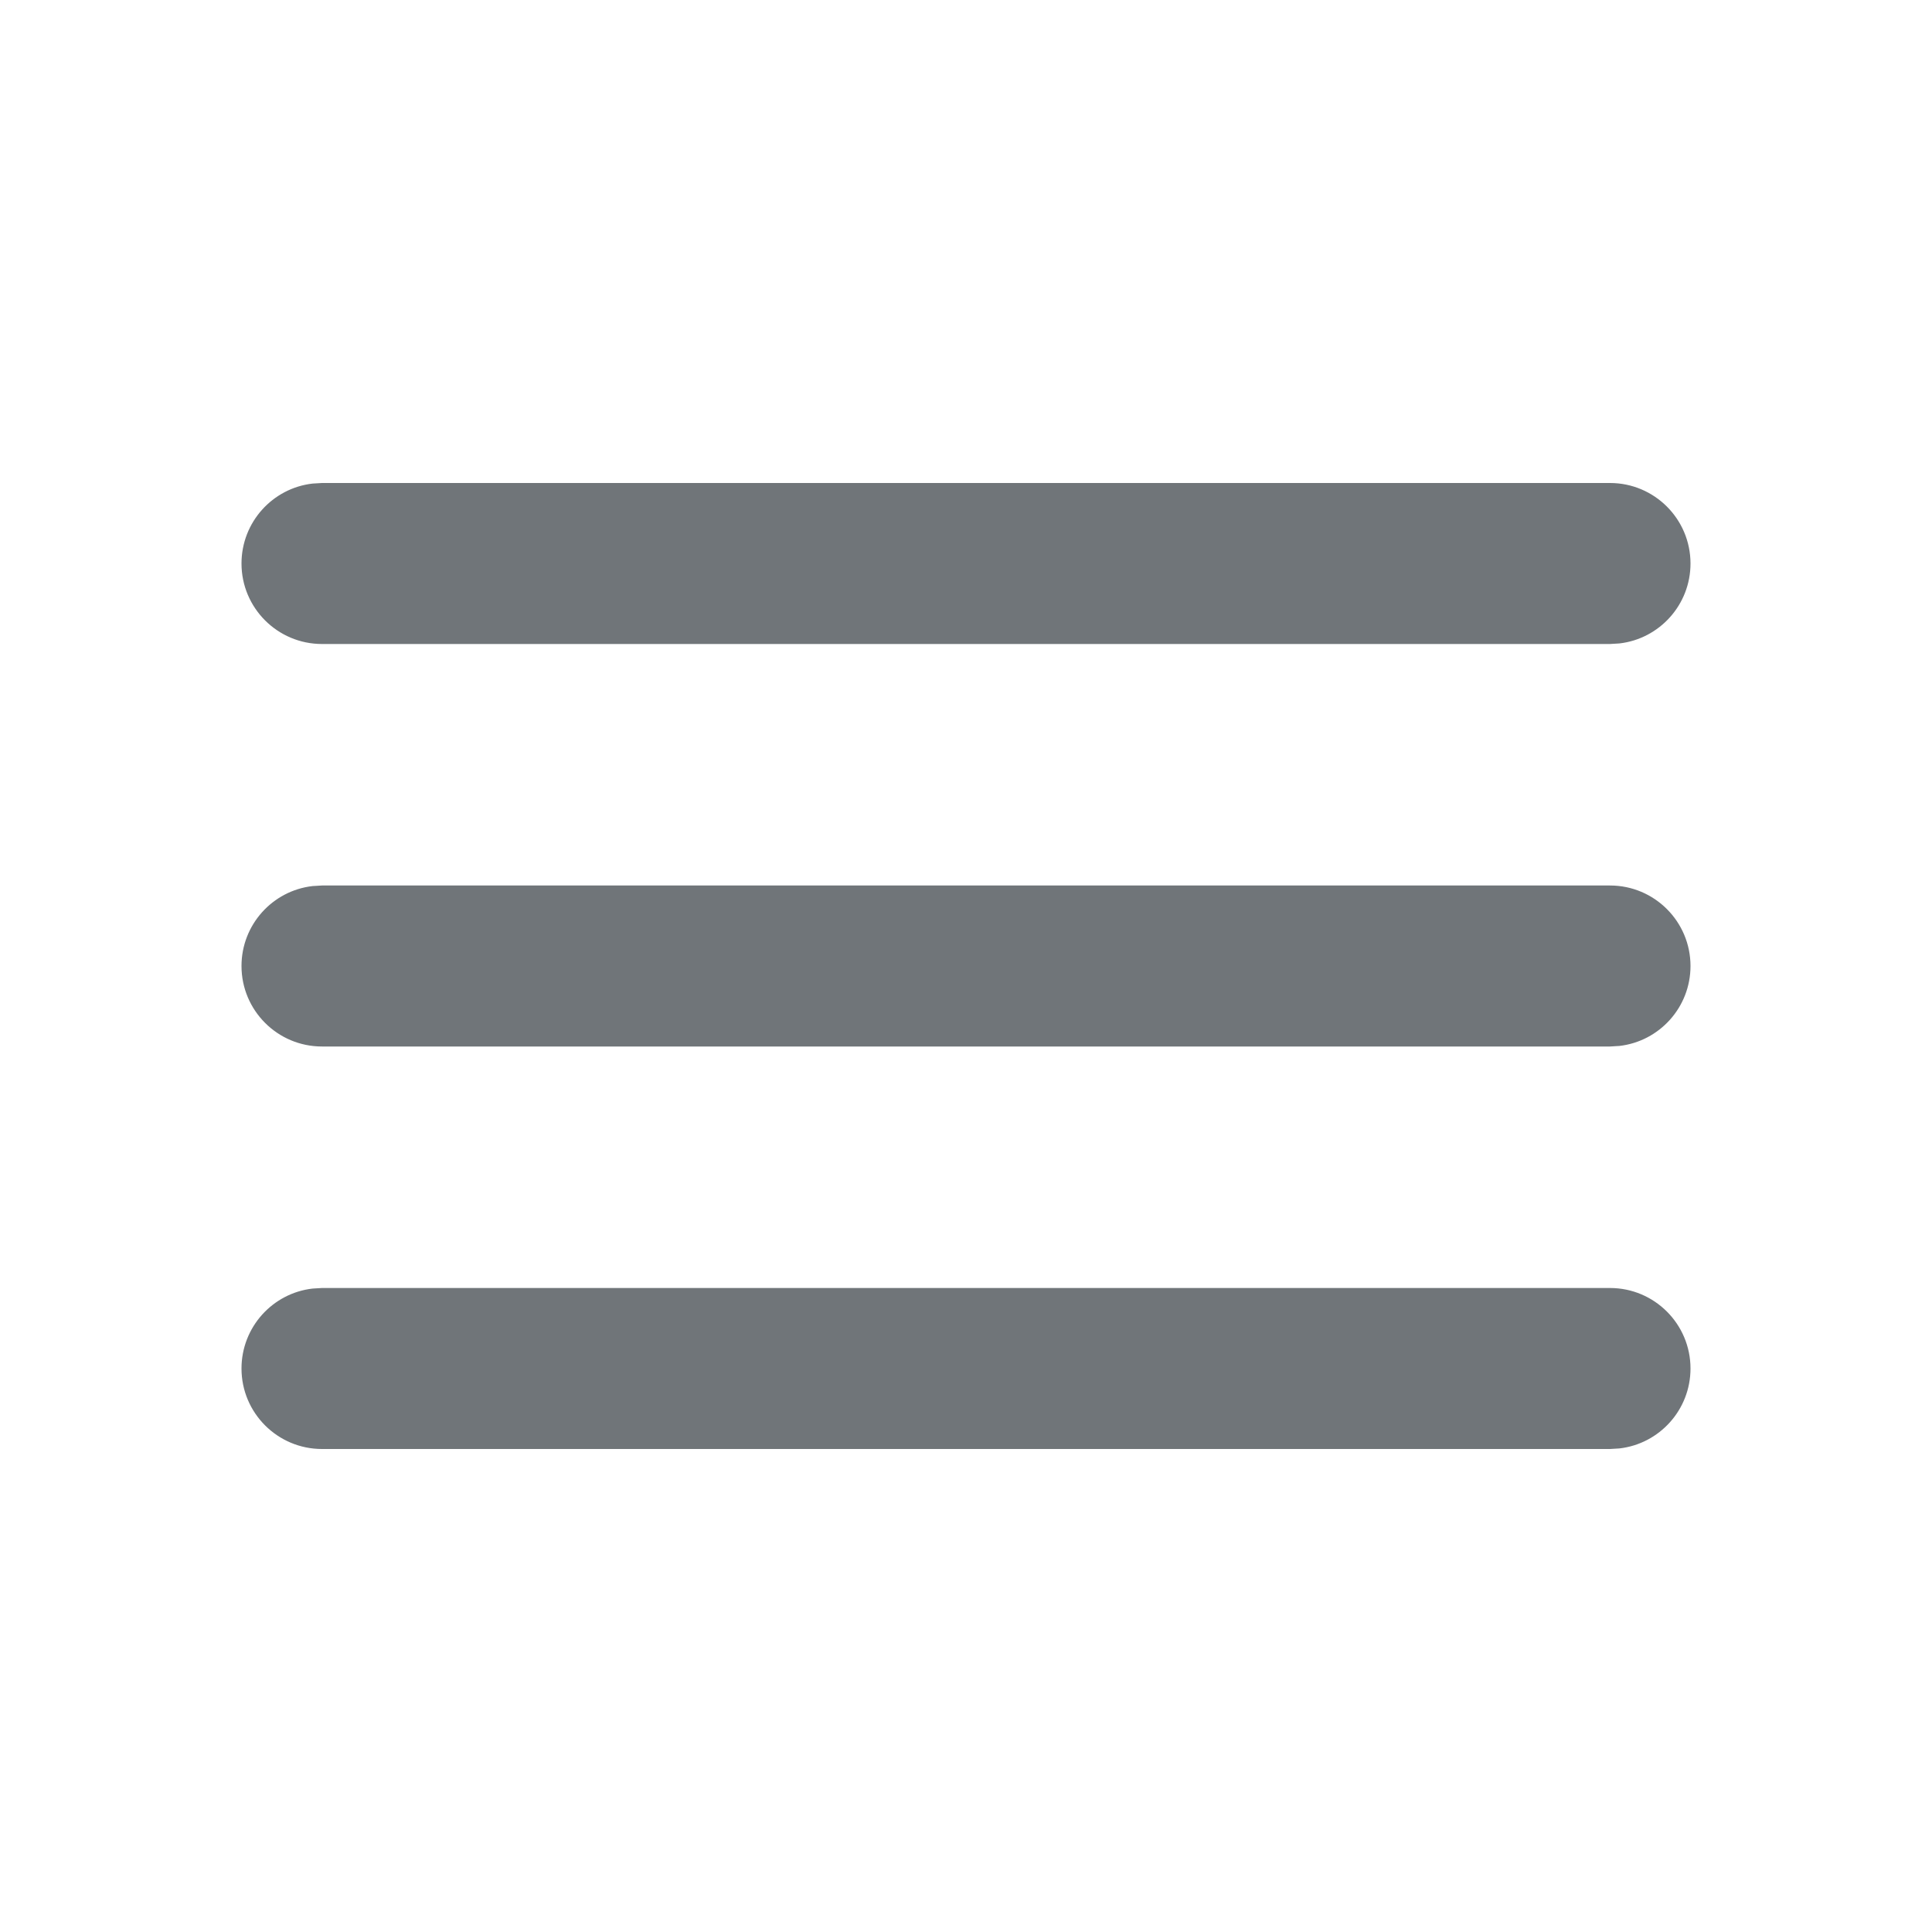
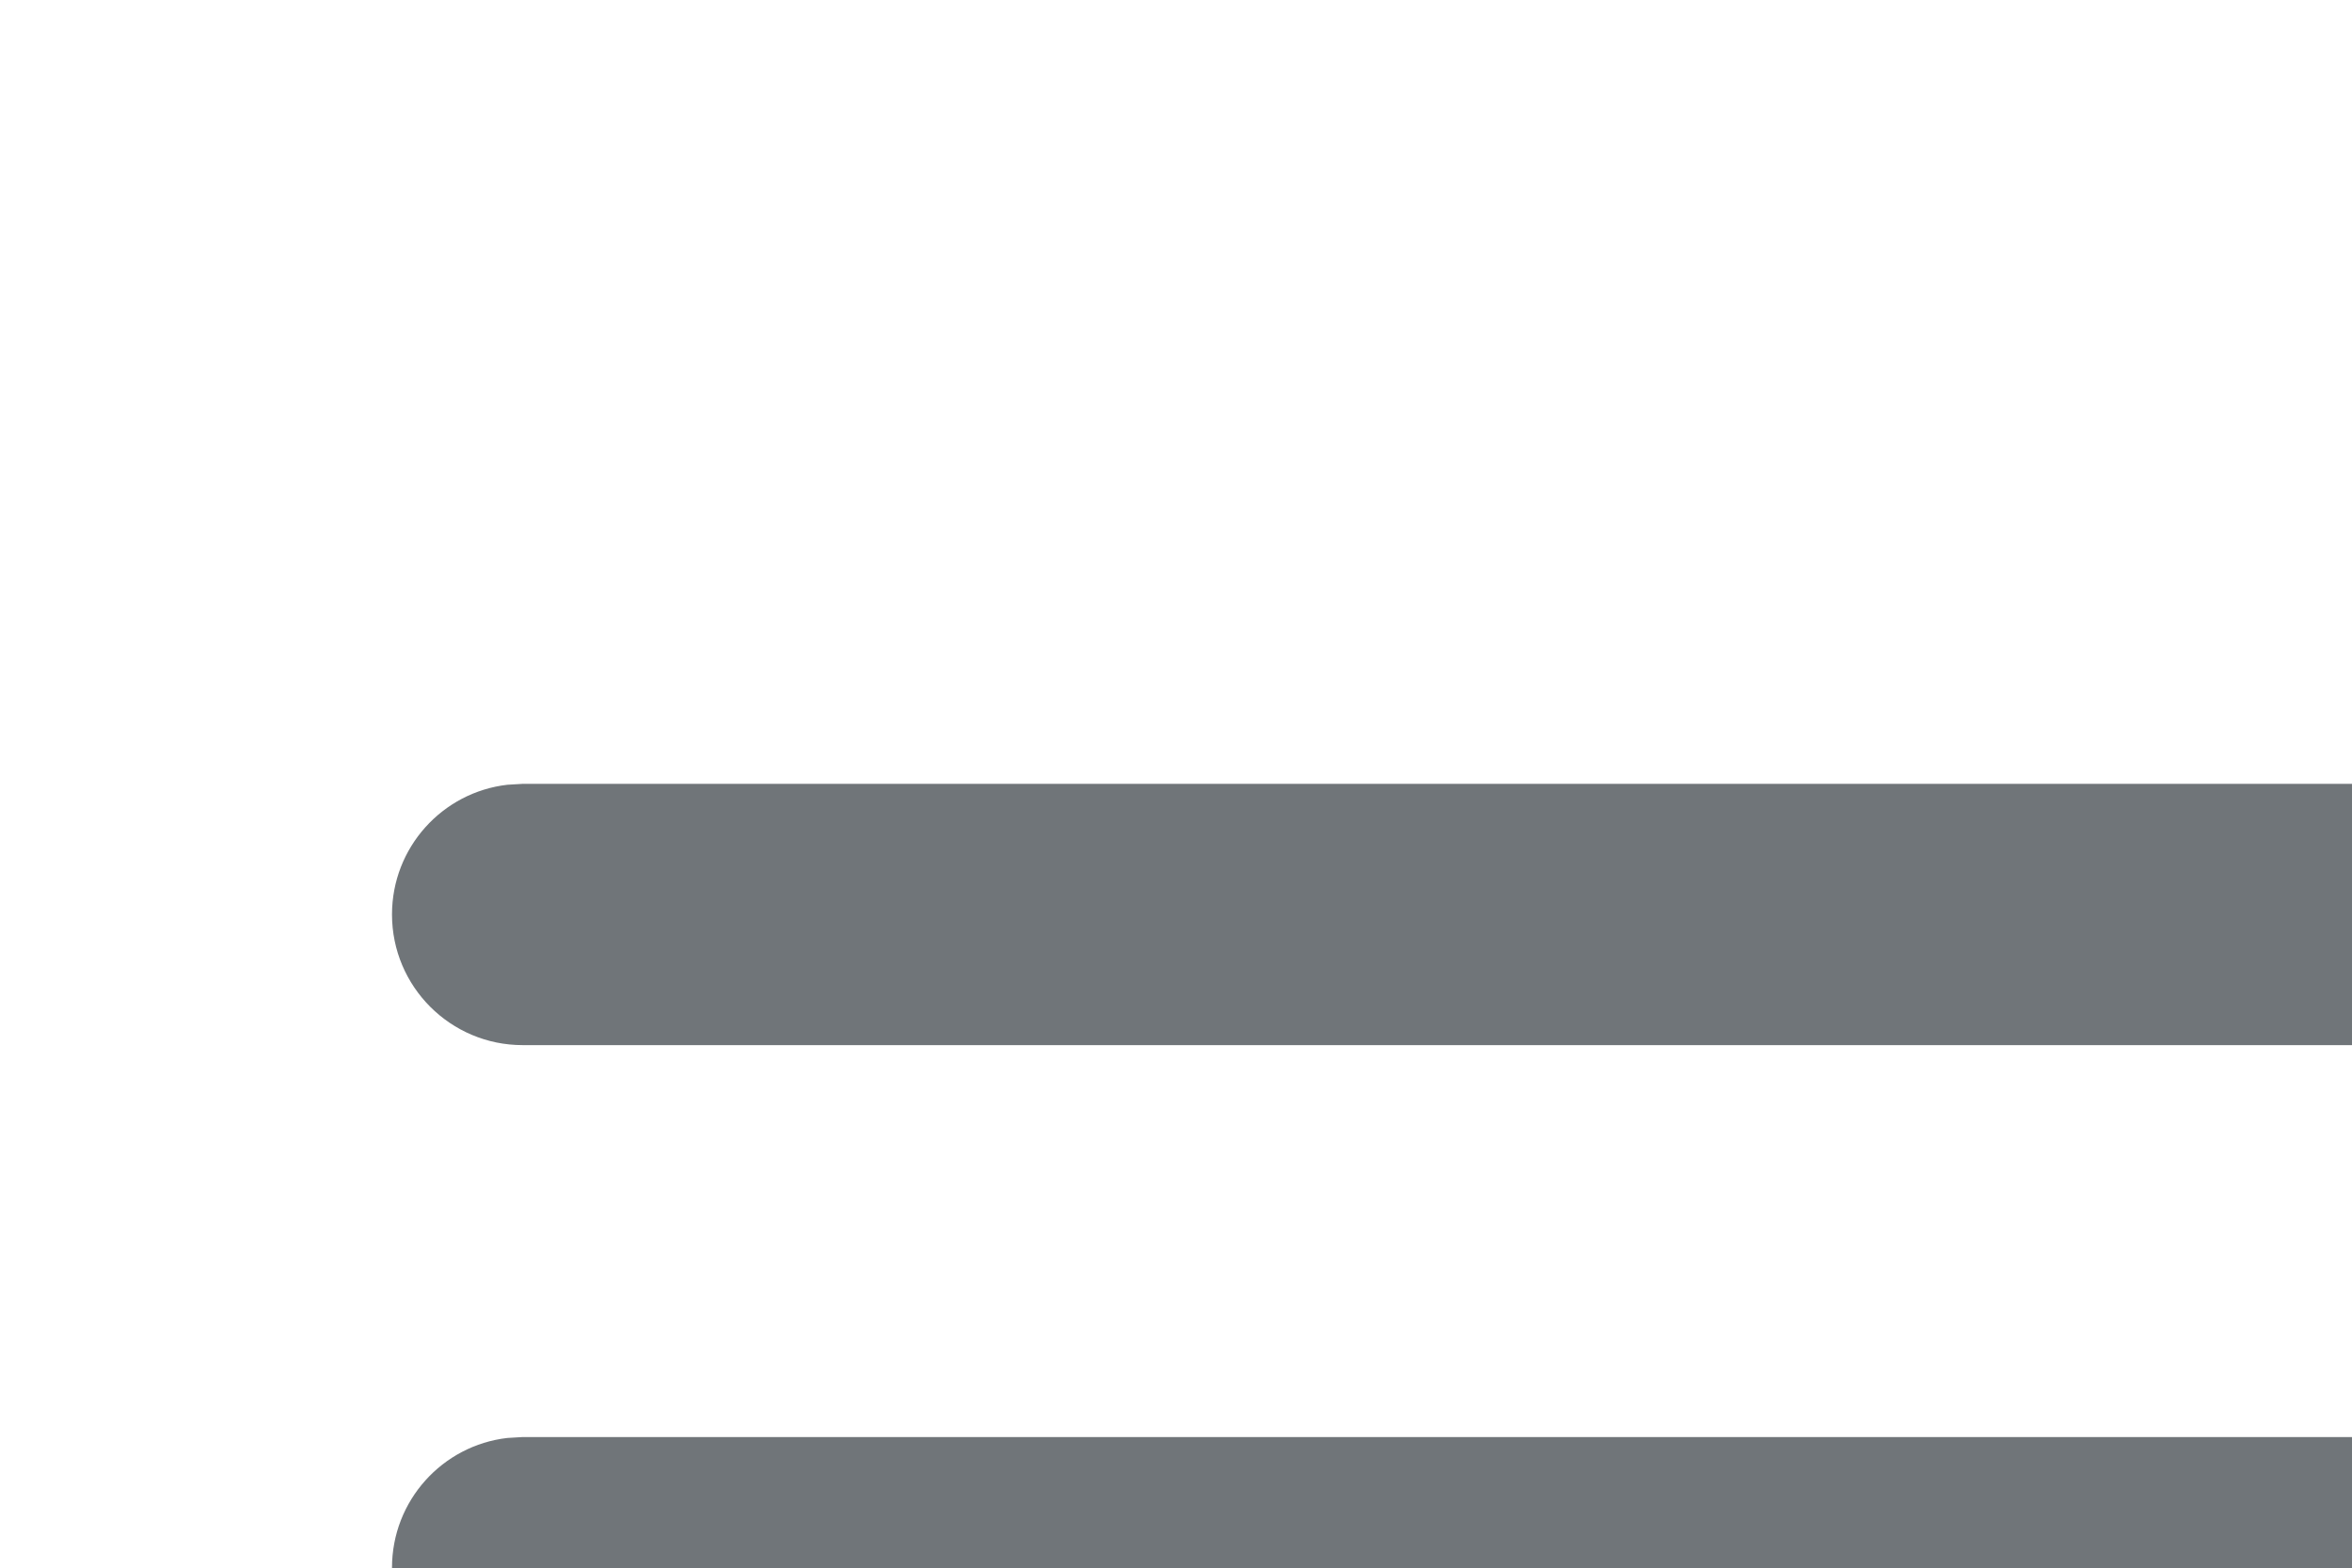
- <svg xmlns="http://www.w3.org/2000/svg" fill="#707579" viewBox="0 0 24 24">
-   <path fill-rule="nonzero" d="M4,16 L20,16 C20.552,16 21,16.448 21,17 C21,17.513 20.614,17.936 20.117,17.993 L20,18 L4,18 C3.448,18 3,17.552 3,17 C3,16.487 3.386,16.064 3.883,16.007 L4,16 L20,16 L4,16 Z M4,11 L20,11 C20.552,11 21,11.448 21,12 C21,12.513 20.614,12.936 20.117,12.993 L20,13 L4,13 C3.448,13 3,12.552 3,12 C3,11.487 3.386,11.064 3.883,11.007 L4,11 Z M4,6 L20,6 C20.552,6 21,6.448 21,7 C21,7.513 20.614,7.936 20.117,7.993 L20,8 L4,8 C3.448,8 3,7.552 3,7 C3,6.487 3.386,6.064 3.883,6.007 L4,6 Z" />
+ <svg xmlns="http://www.w3.org/2000/svg" fill="#707579">
+   <path d="M4,16 L20,16 C20.552,16 21,16.448 21,17 C21,17.513 20.614,17.936 20.117,17.993 L20,18 L4,18 C3.448,18 3,17.552 3,17 C3,16.487 3.386,16.064 3.883,16.007 L4,16 L20,16 L4,16 Z M4,11 L20,11 C20.552,11 21,11.448 21,12 C21,12.513 20.614,12.936 20.117,12.993 L20,13 L4,13 C3.448,13 3,12.552 3,12 C3,11.487 3.386,11.064 3.883,11.007 L4,11 Z M4,6 L20,6 C20.552,6 21,6.448 21,7 C21,7.513 20.614,7.936 20.117,7.993 L20,8 L4,8 C3.448,8 3,7.552 3,7 C3,6.487 3.386,6.064 3.883,6.007 L4,6 Z" />
</svg>
